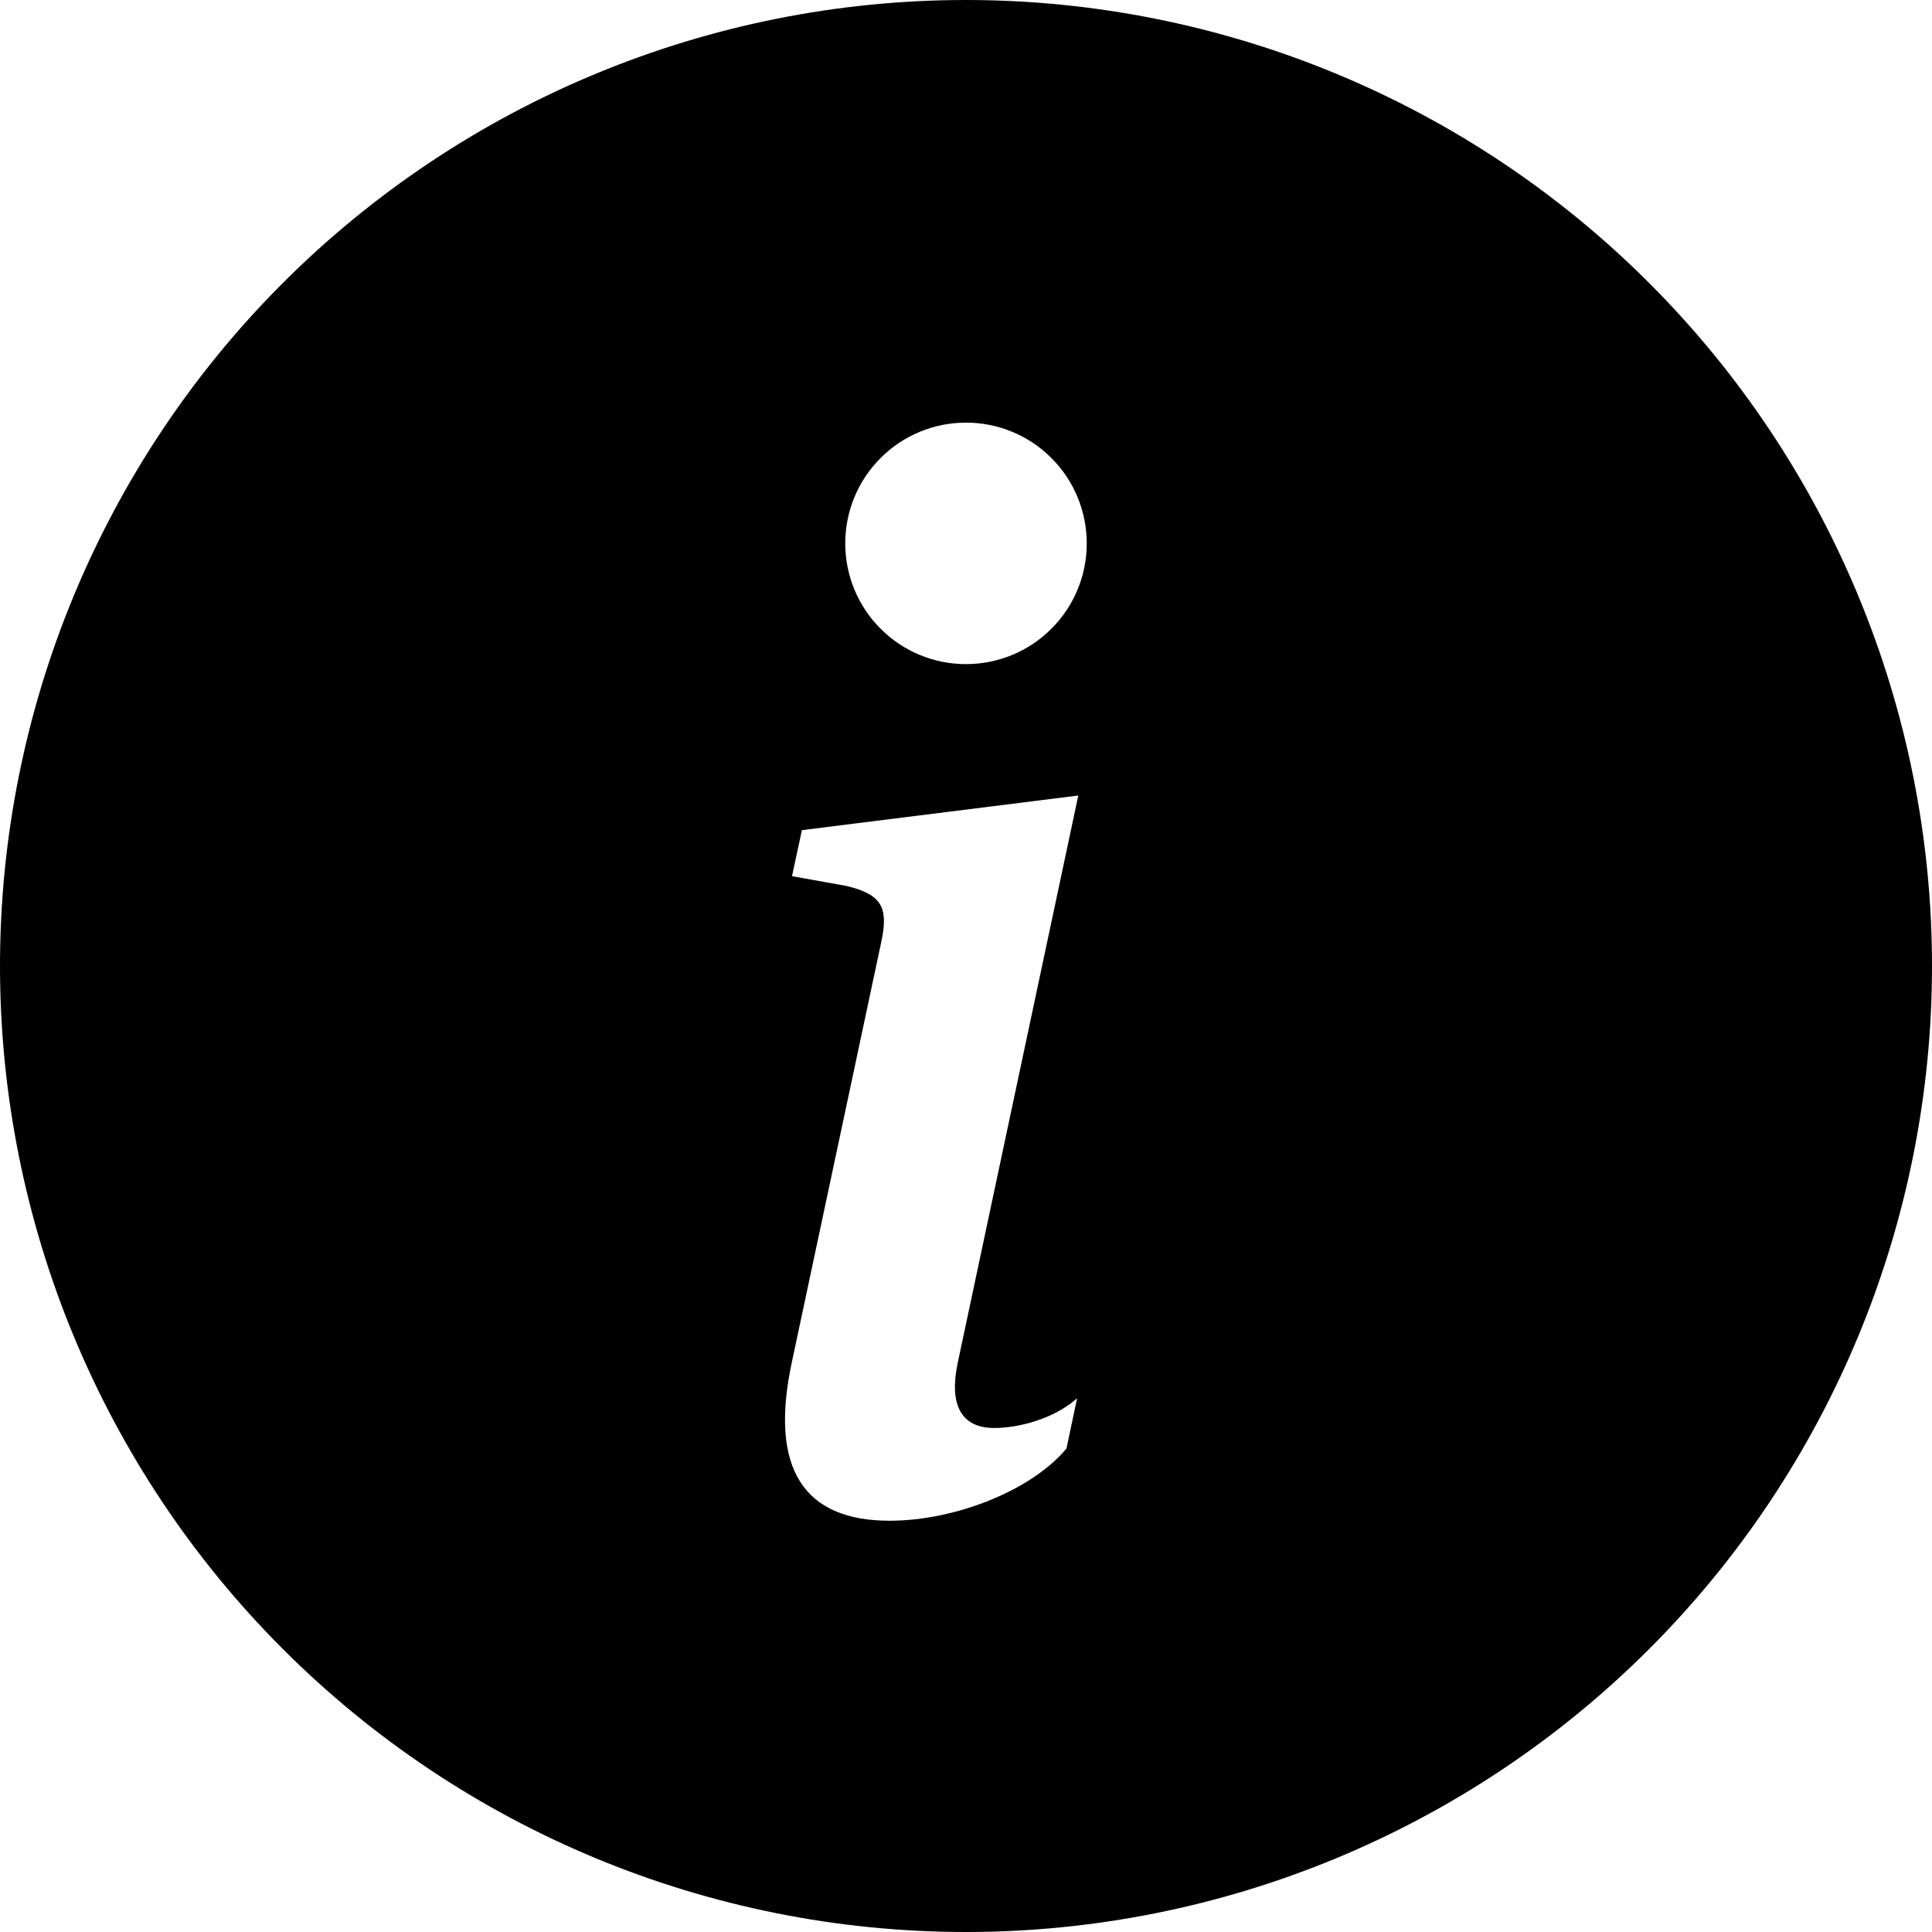
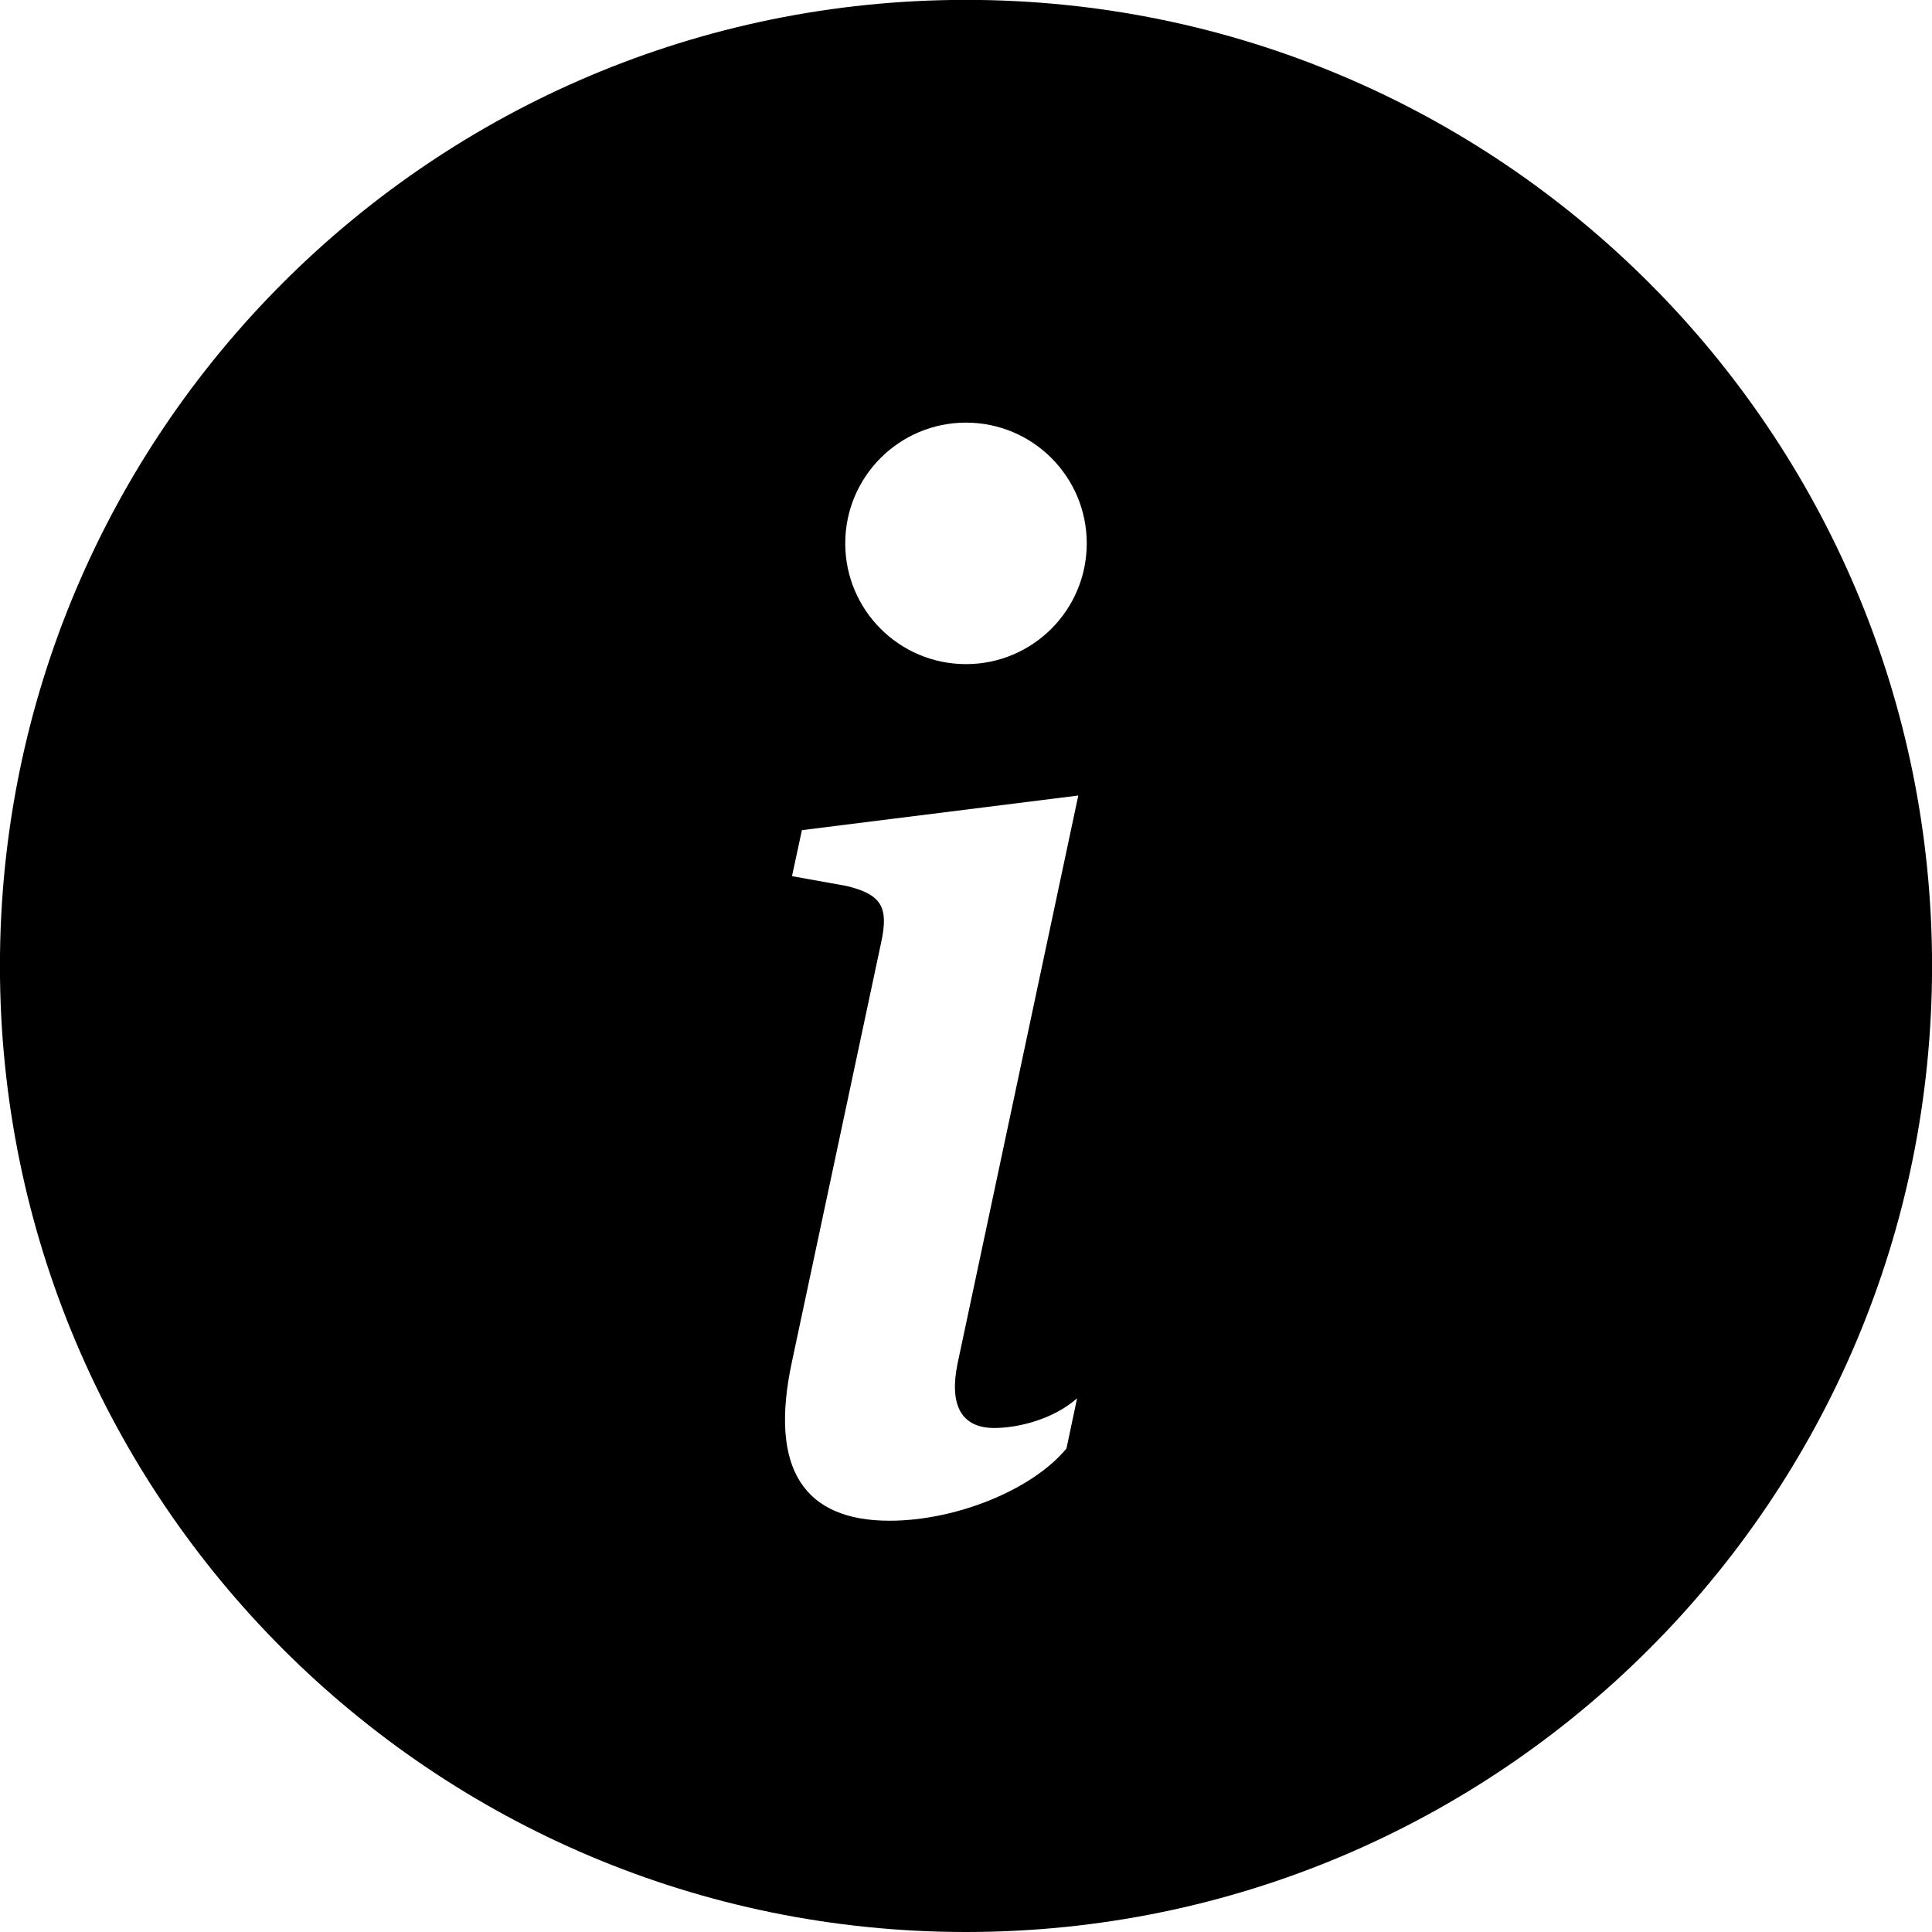
<svg xmlns="http://www.w3.org/2000/svg" viewBox="0 0 16 16" fill="none">
-   <path d="M8 16C10.122 16 12.157 15.157 13.657 13.657C15.157 12.157 16 10.122 16 8C16 5.878 15.157 3.843 13.657 2.343C12.157 0.843 10.122 0 8 0C5.878 0 3.843 0.843 2.343 2.343C0.843 3.843 0 5.878 0 8C0 10.122 0.843 12.157 2.343 13.657C3.843 15.157 5.878 16 8 16V16ZM8.93 6.588L7.93 11.293C7.86 11.633 7.959 11.826 8.234 11.826C8.428 11.826 8.721 11.756 8.92 11.58L8.832 11.996C8.545 12.342 7.912 12.594 7.367 12.594C6.664 12.594 6.365 12.172 6.559 11.275L7.297 7.807C7.361 7.514 7.303 7.408 7.01 7.337L6.559 7.256L6.641 6.875L8.931 6.588H8.93ZM8 5.5C7.735 5.5 7.48 5.395 7.293 5.207C7.105 5.02 7 4.765 7 4.5C7 4.235 7.105 3.98 7.293 3.793C7.48 3.605 7.735 3.5 8 3.5C8.265 3.5 8.52 3.605 8.707 3.793C8.895 3.98 9 4.235 9 4.5C9 4.765 8.895 5.02 8.707 5.207C8.52 5.395 8.265 5.5 8 5.5V5.5Z" fill="currentColor" />
+   <path d="M8 16A8 8 0 108-.001 8 8 0 008 16zm.93-9.412l-1 4.705c-.07.34.029.533.304.533.194 0 .487-.07.686-.246l-.088.416c-.287.346-.92.598-1.465.598-.703 0-1.002-.422-.808-1.319l.738-3.468c.064-.293.006-.399-.287-.47l-.451-.081.082-.381 2.29-.287H8.93zM8 5.5a1 1 0 110-2 1 1 0 010 2z" fill="currentColor" />
</svg>
